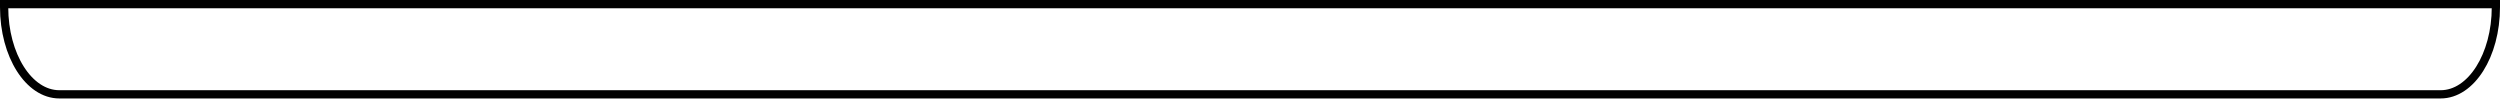
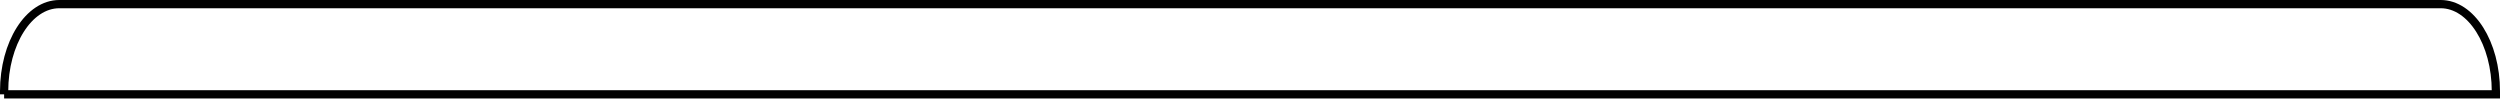
- <svg xmlns="http://www.w3.org/2000/svg" id="uuid-124293ae-99c6-4f90-a75e-a135ee2c2983" data-name="Capa 2" viewBox="0 0 1819.7 71.66">
-   <defs>
-     <style>
-       .uuid-1365a069-bf8f-480d-95e9-a81f9b17072e {
-         fill: none;
-         stroke: #000;
-         stroke-width: 6px;
-       }
-     </style>
-   </defs>
-   <g id="uuid-db374344-88fe-47a9-bf86-cc2b4d01258c" data-name="TOP">
-     <path id="uuid-b2ba54bf-5bdc-4def-84c5-1c556e7484e5" data-name="BOTTOM" class="uuid-1365a069-bf8f-480d-95e9-a81f9b17072e" d="M3,3h1813.7v2.21c0,35.04-17.98,63.45-40.16,63.45H43.16C20.98,68.66,3,40.25,3,5.21v-2.21Z" />
-   </g>
+ <svg xmlns="http://www.w3.org/2000/svg" viewBox="0 0 1819.7 71.66" aria-hidden="true">
+   <path id="bar-top" fill="none" stroke="currentColor" stroke-width="6" d="M3,68.66h1813.7s0-2.21,0-2.21c0-35.04-17.98-63.45-40.16-63.45H43.16c-22.18,0-40.16,28.41-40.16,63.46v2.21Z" />
</svg>
